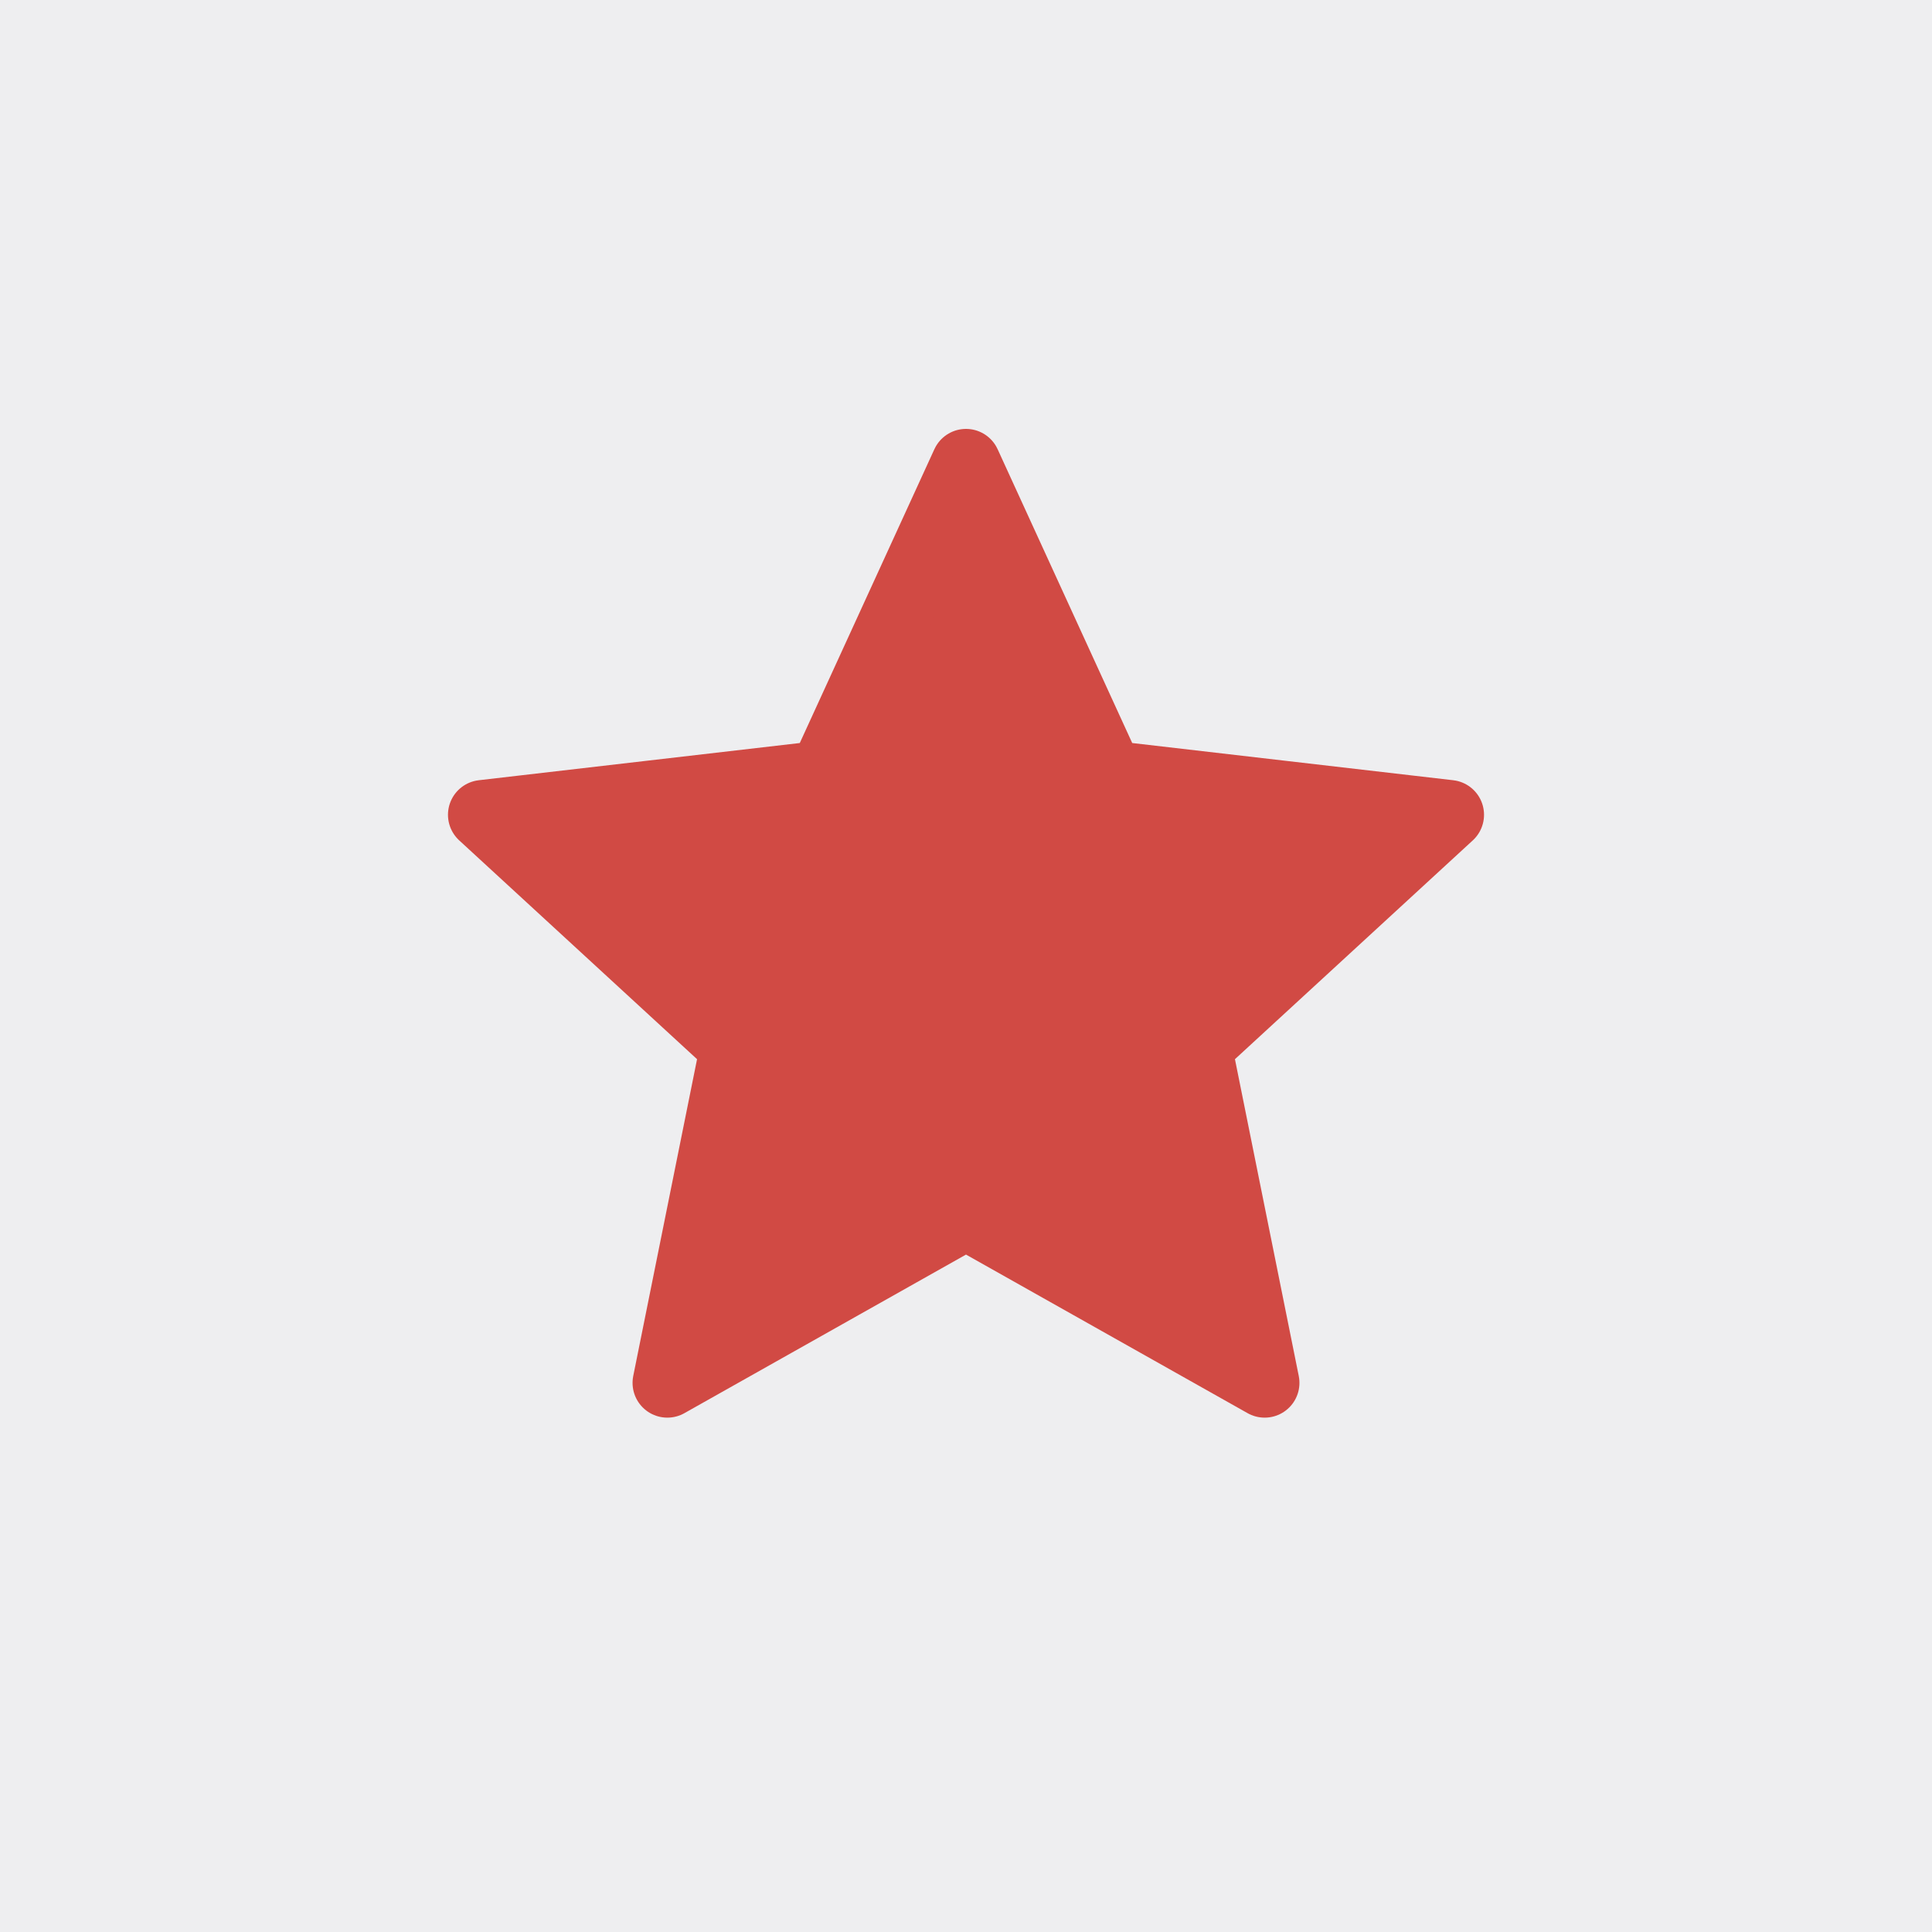
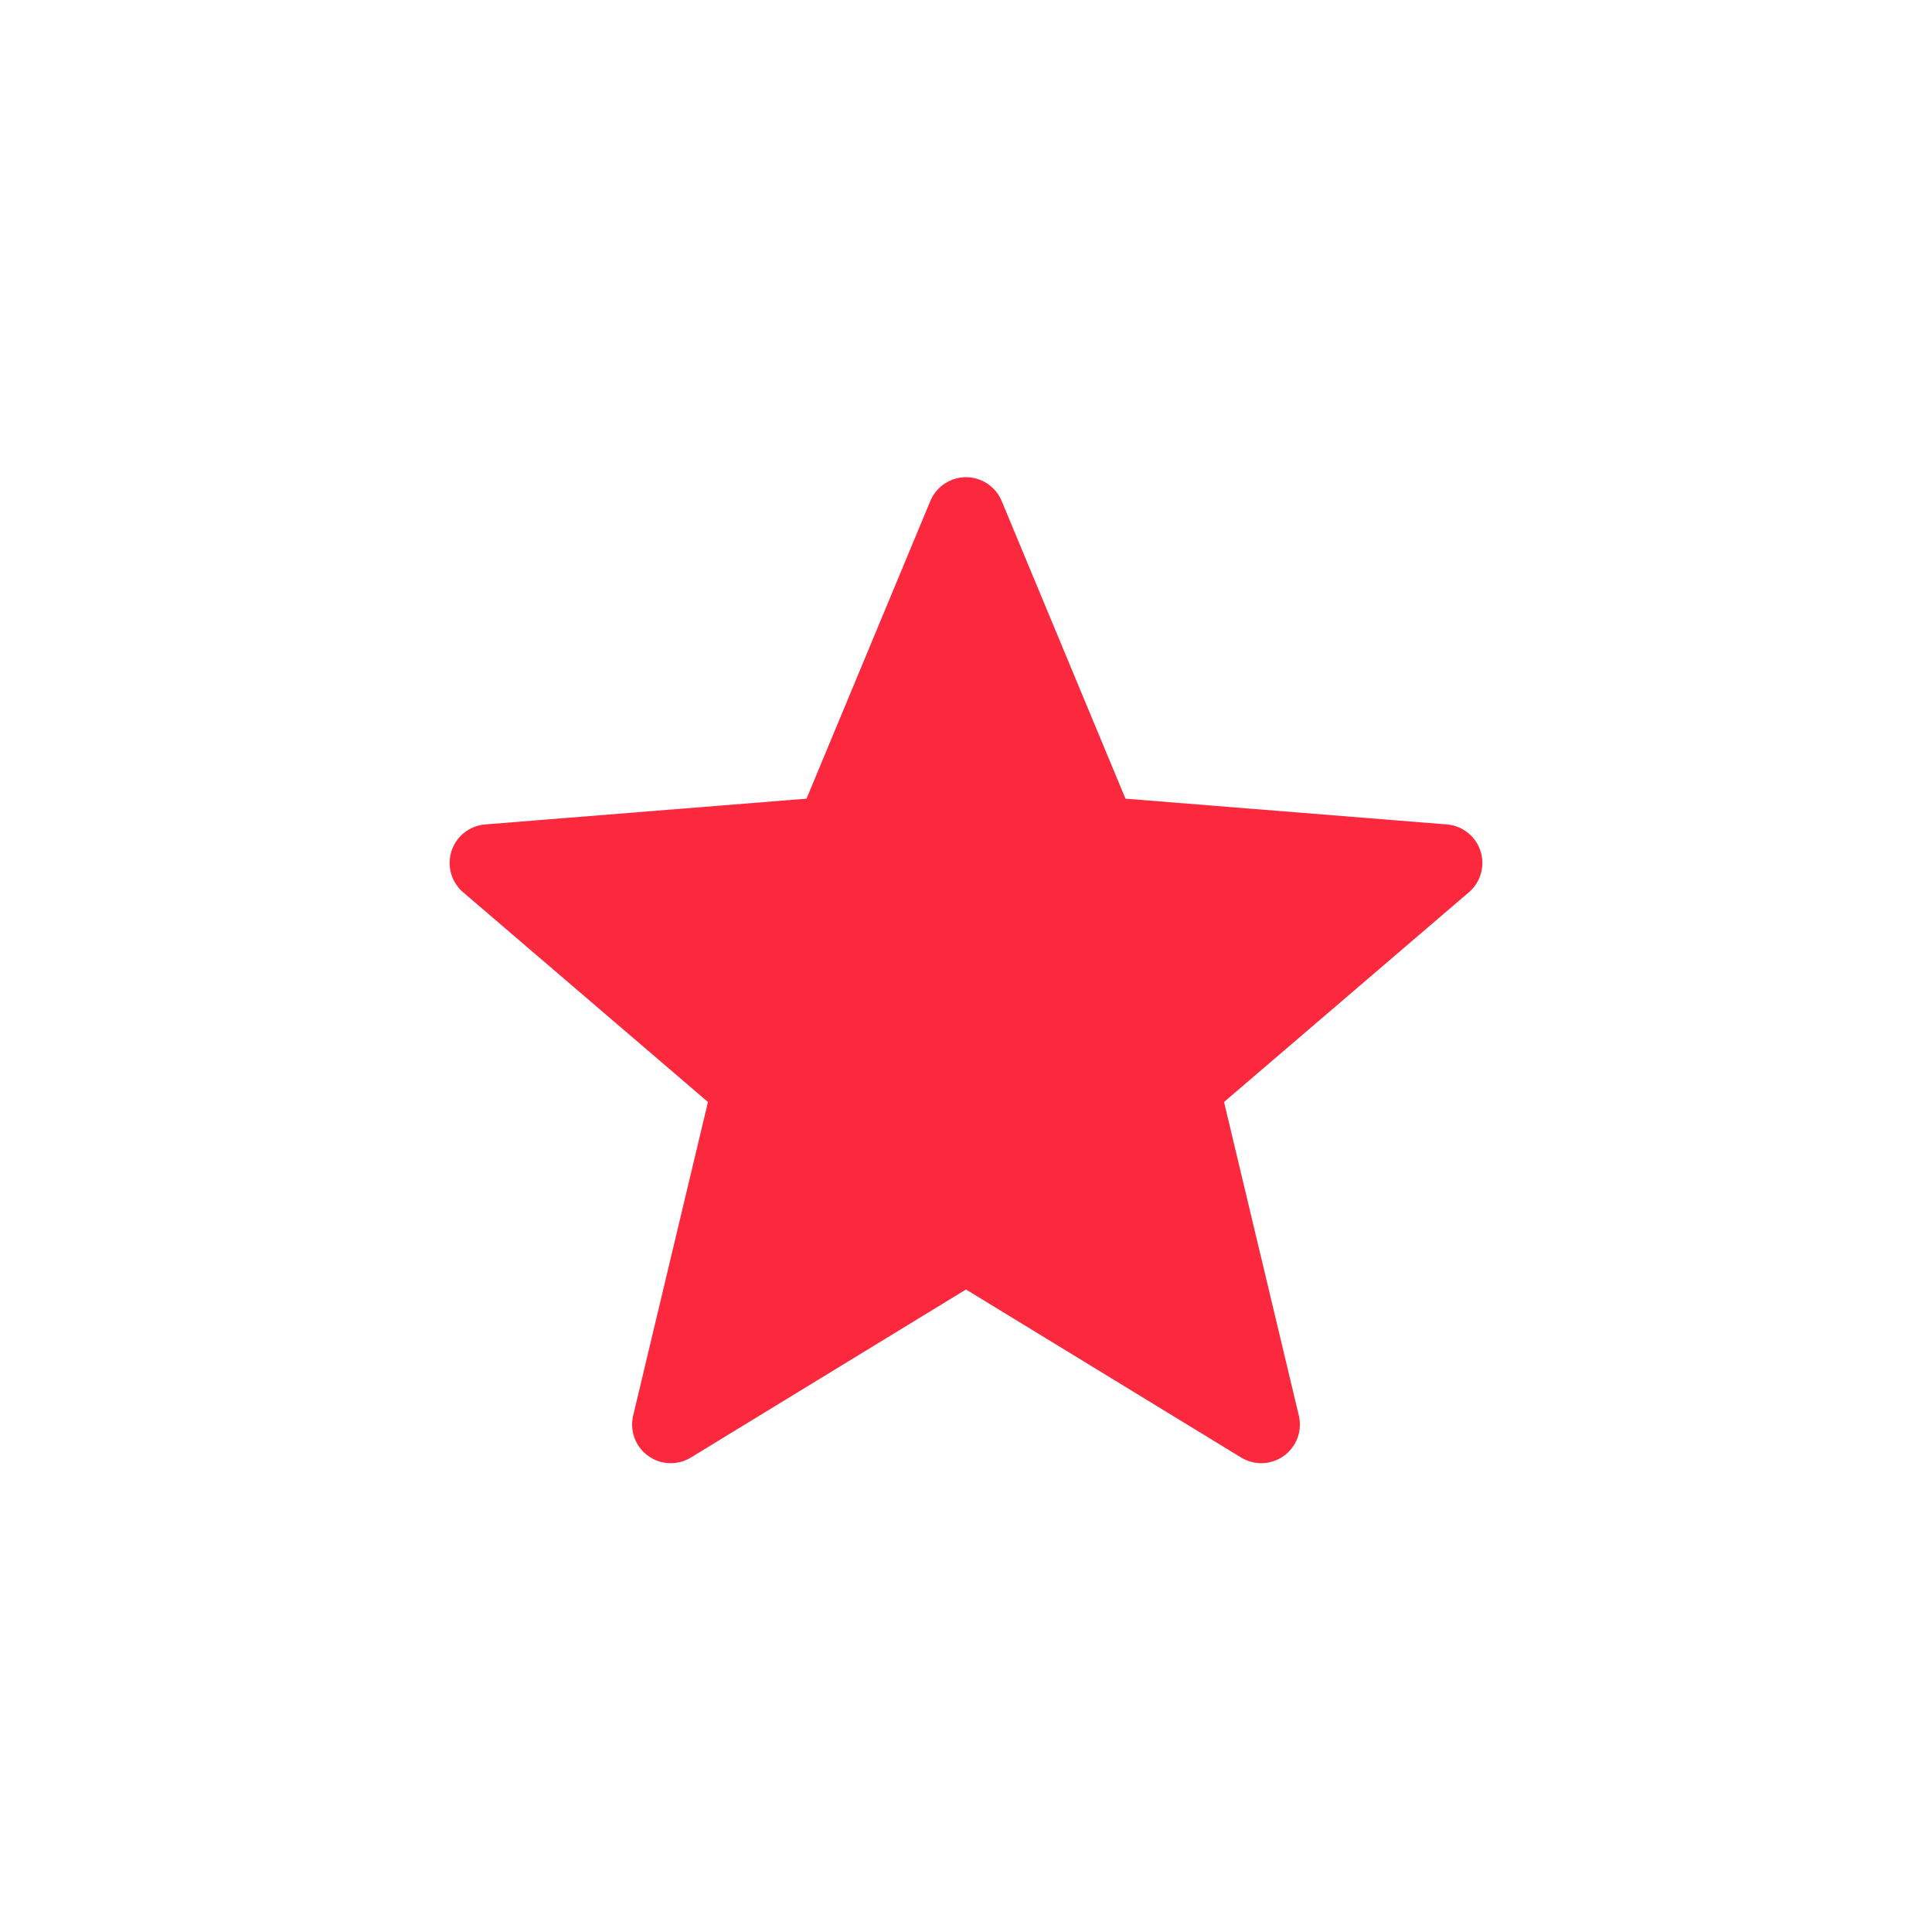
<svg xmlns="http://www.w3.org/2000/svg" viewBox="0 0 100 100" width="100" height="100">
-   <rect width="100" height="100" fill="#EEEEF0" />
-   <path d="M 50.000 24.000 L 57.389 40.130 L 75.013 42.173 L 61.956 54.185 L 65.459 71.577 L 50.000 62.871 L 34.541 71.577 L 38.044 54.185 L 24.987 42.173 L 42.611 40.130 Z" fill="#D14A44" stroke="#D14A44" stroke-width="3.6" stroke-linejoin="round" stroke-linecap="round" />
+   <path d="M 50.000 26.700 L 56.877 43.235 L 74.727 44.666 L 61.127 56.315 L 65.282 73.734 L 50.000 64.400 L 34.718 73.734 L 38.873 56.315 L 25.273 44.666 L 43.123 43.235 Z" fill="#FC293E" stroke="#FC293E" stroke-width="4.0" stroke-linejoin="round" />
</svg>
